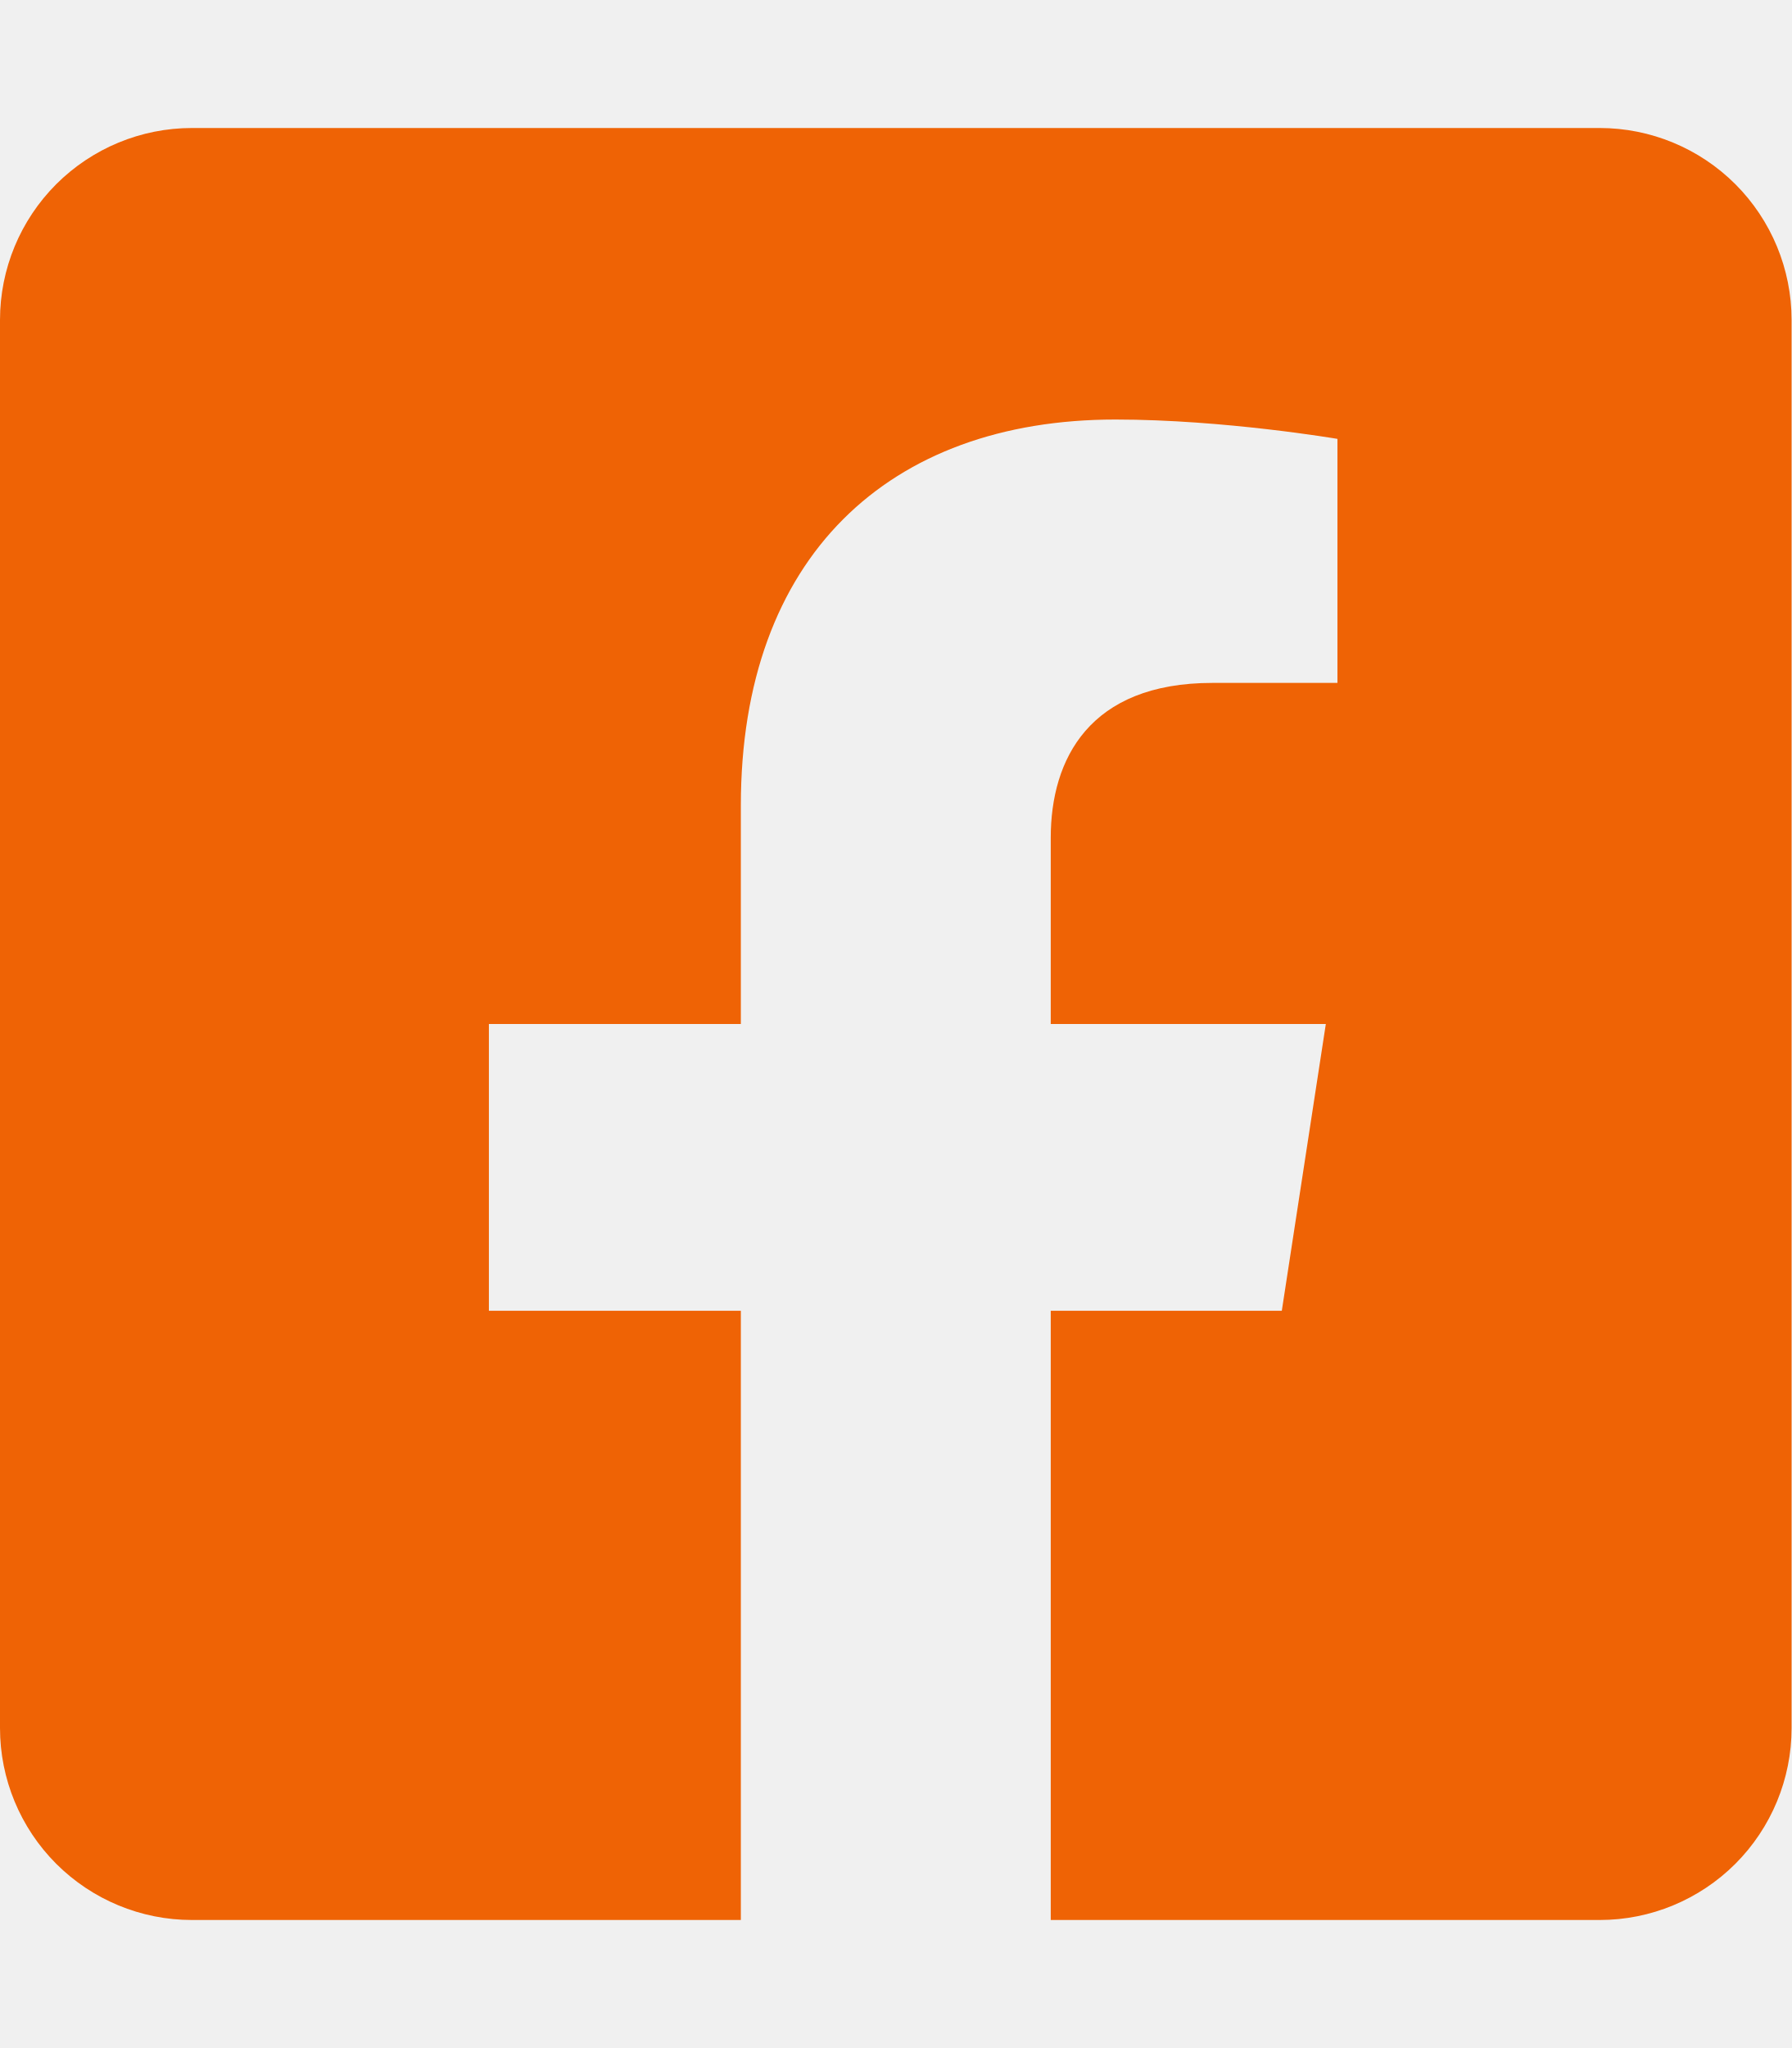
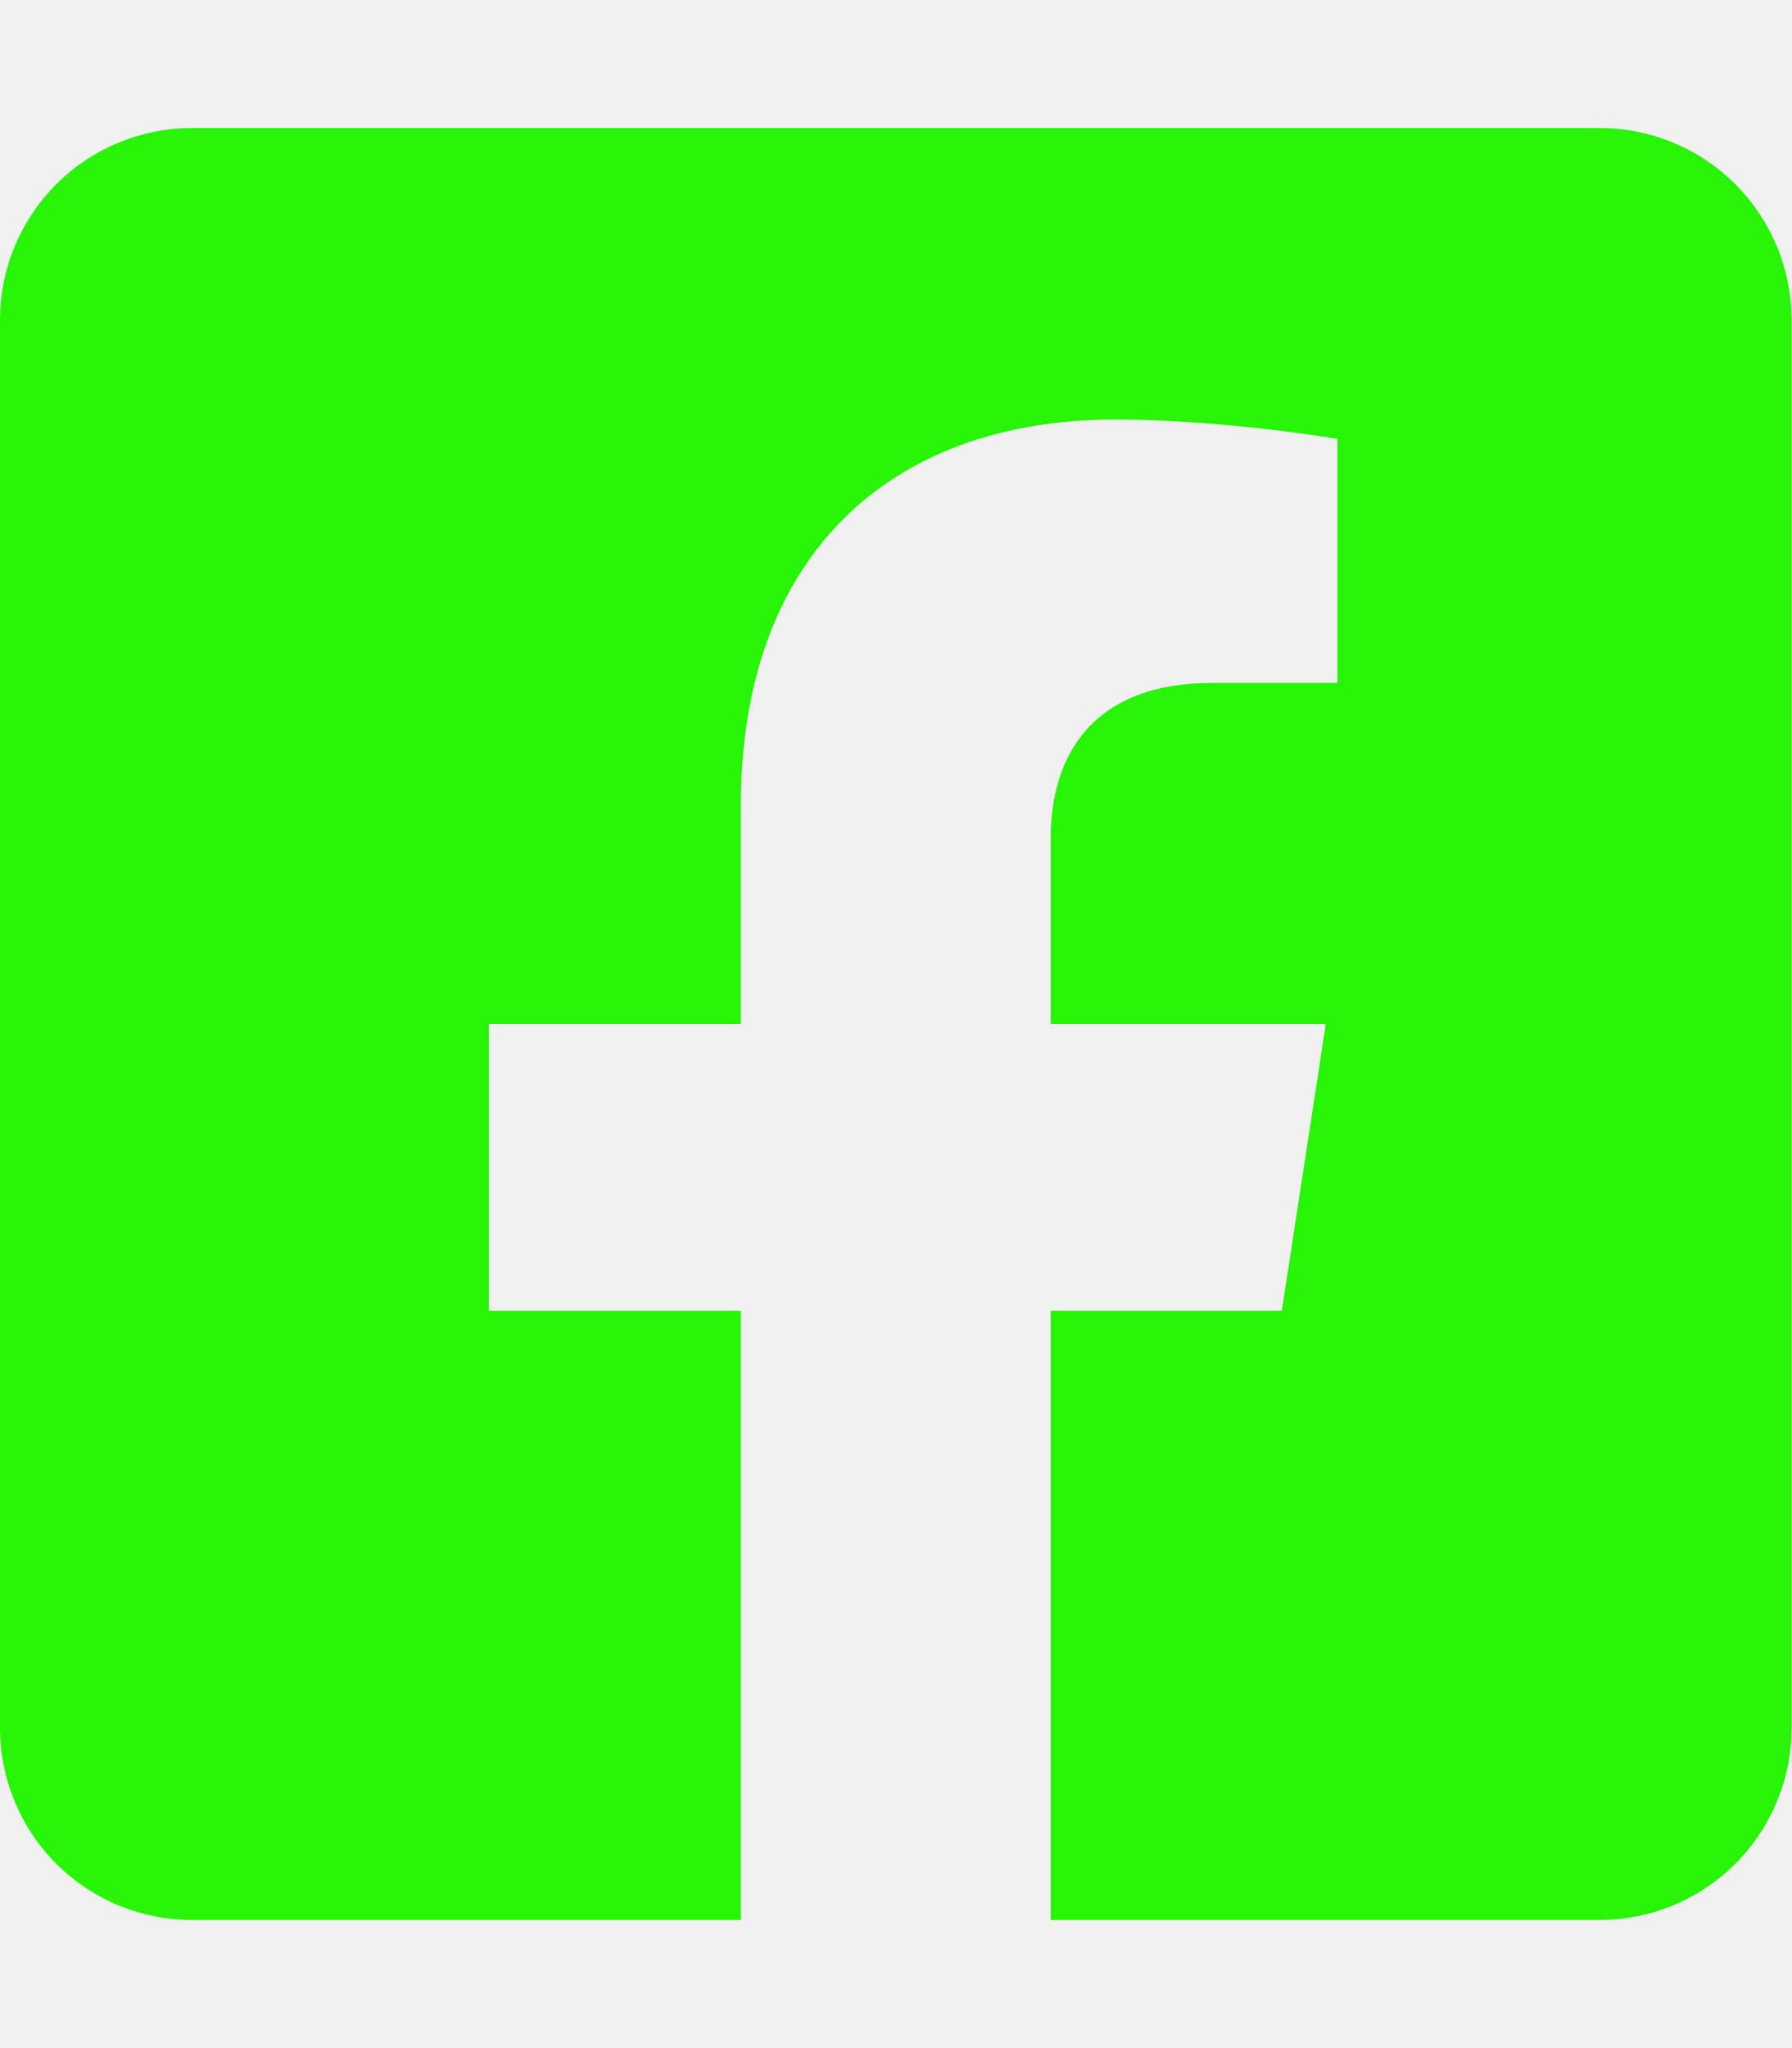
<svg xmlns="http://www.w3.org/2000/svg" width="35" height="40" viewBox="0 0 35 40" fill="none">
-   <g clip-path="url(#clip0_5_57)">
-     <path d="M31.25 2.5H3.75C2.755 2.5 1.802 2.895 1.098 3.598C0.395 4.302 0 5.255 0 6.25L0 33.75C0 34.745 0.395 35.698 1.098 36.402C1.802 37.105 2.755 37.5 3.75 37.5H14.473V25.601H9.551V20H14.473V15.731C14.473 10.876 17.363 8.194 21.791 8.194C23.911 8.194 26.128 8.572 26.128 8.572V13.338H23.685C21.278 13.338 20.527 14.831 20.527 16.363V20H25.901L25.041 25.601H20.527V37.5H31.25C32.245 37.5 33.198 37.105 33.902 36.402C34.605 35.698 35 34.745 35 33.75V6.25C35 5.255 34.605 4.302 33.902 3.598C33.198 2.895 32.245 2.5 31.25 2.5Z" fill="#EF6305" />
+   <g clip-path="url(#clip0_2_42)">
+     <path d="M31.25 2.5H3.75C2.755 2.5 1.802 2.895 1.098 3.598C0.395 4.302 0 5.255 0 6.25L0 33.75C0 34.745 0.395 35.698 1.098 36.402C1.802 37.105 2.755 37.5 3.75 37.5H14.473V25.601H9.551V20H14.473V15.731C14.473 10.876 17.363 8.194 21.791 8.194C23.911 8.194 26.128 8.572 26.128 8.572V13.338H23.685C21.278 13.338 20.527 14.831 20.527 16.363V20H25.901L25.041 25.601H20.527V37.5H31.25C32.245 37.5 33.198 37.105 33.902 36.402C34.605 35.698 35 34.745 35 33.75V6.25C35 5.255 34.605 4.302 33.902 3.598C33.198 2.895 32.245 2.5 31.25 2.5Z" fill="#28F506" />
  </g>
  <defs>
-     <clipPath id="clip0_5_57">
+     <clipPath id="clip0_2_42">
      <rect width="35" height="40" fill="white" />
    </clipPath>
  </defs>
</svg>
